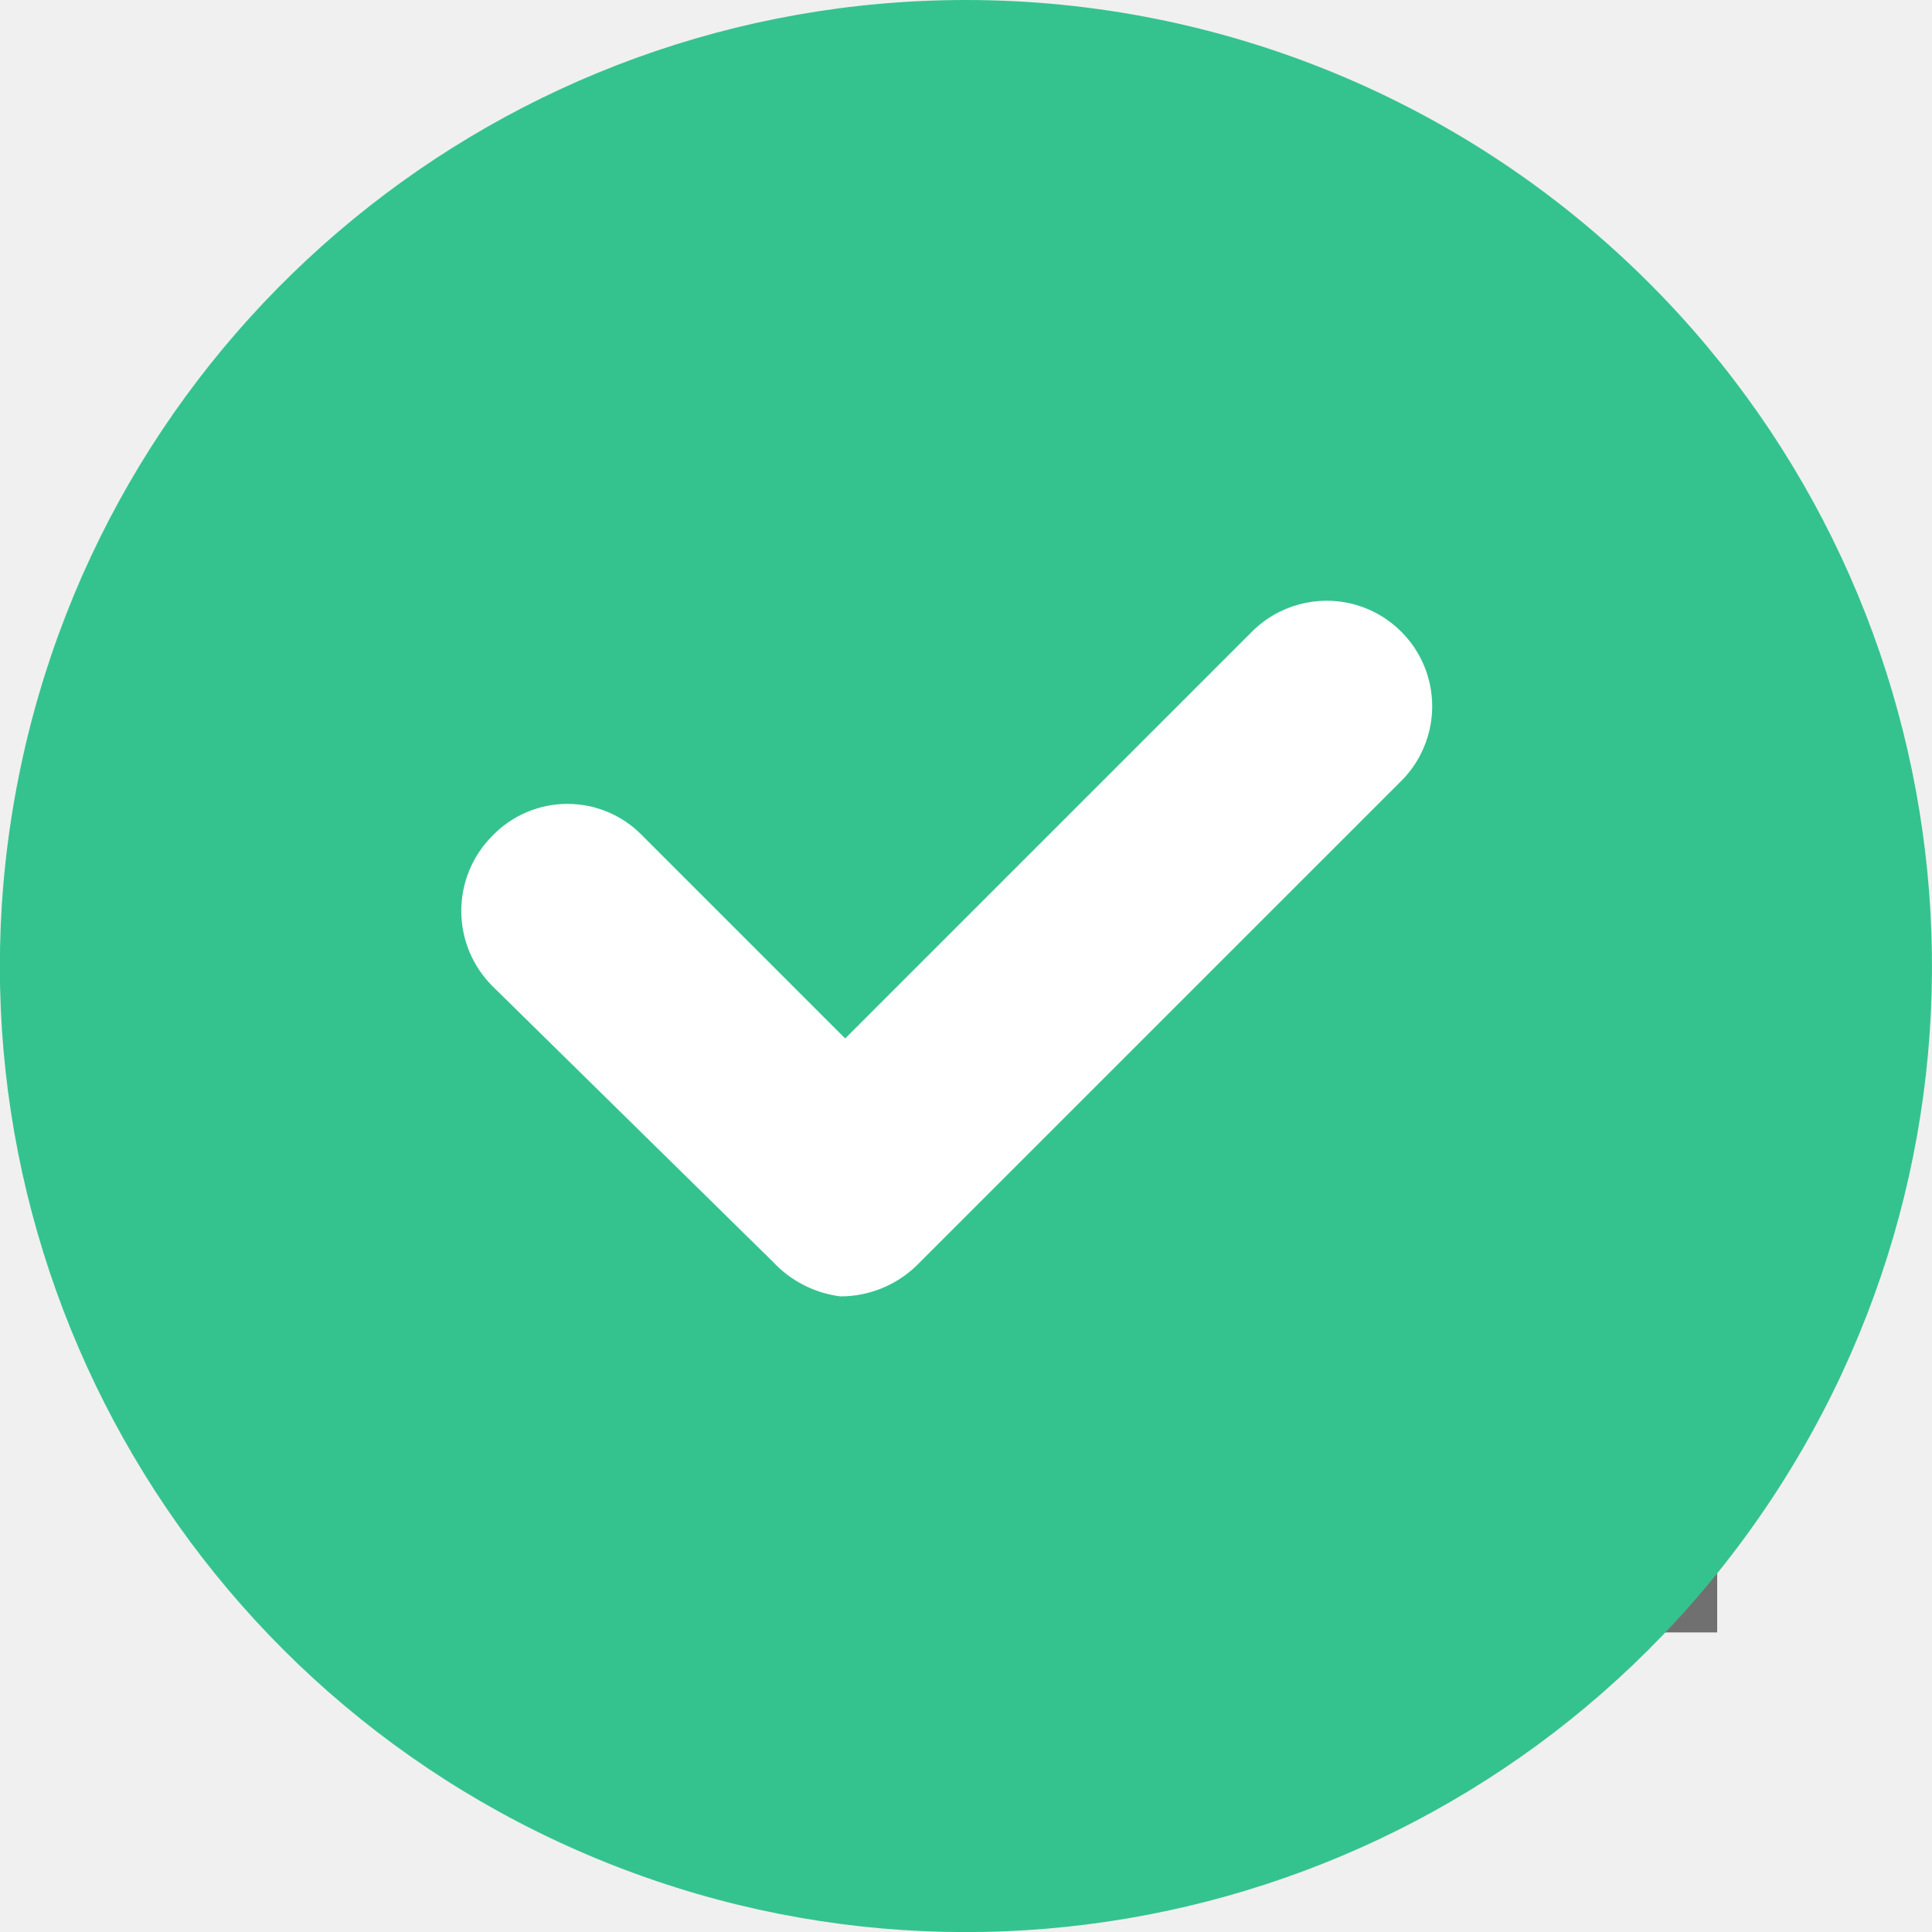
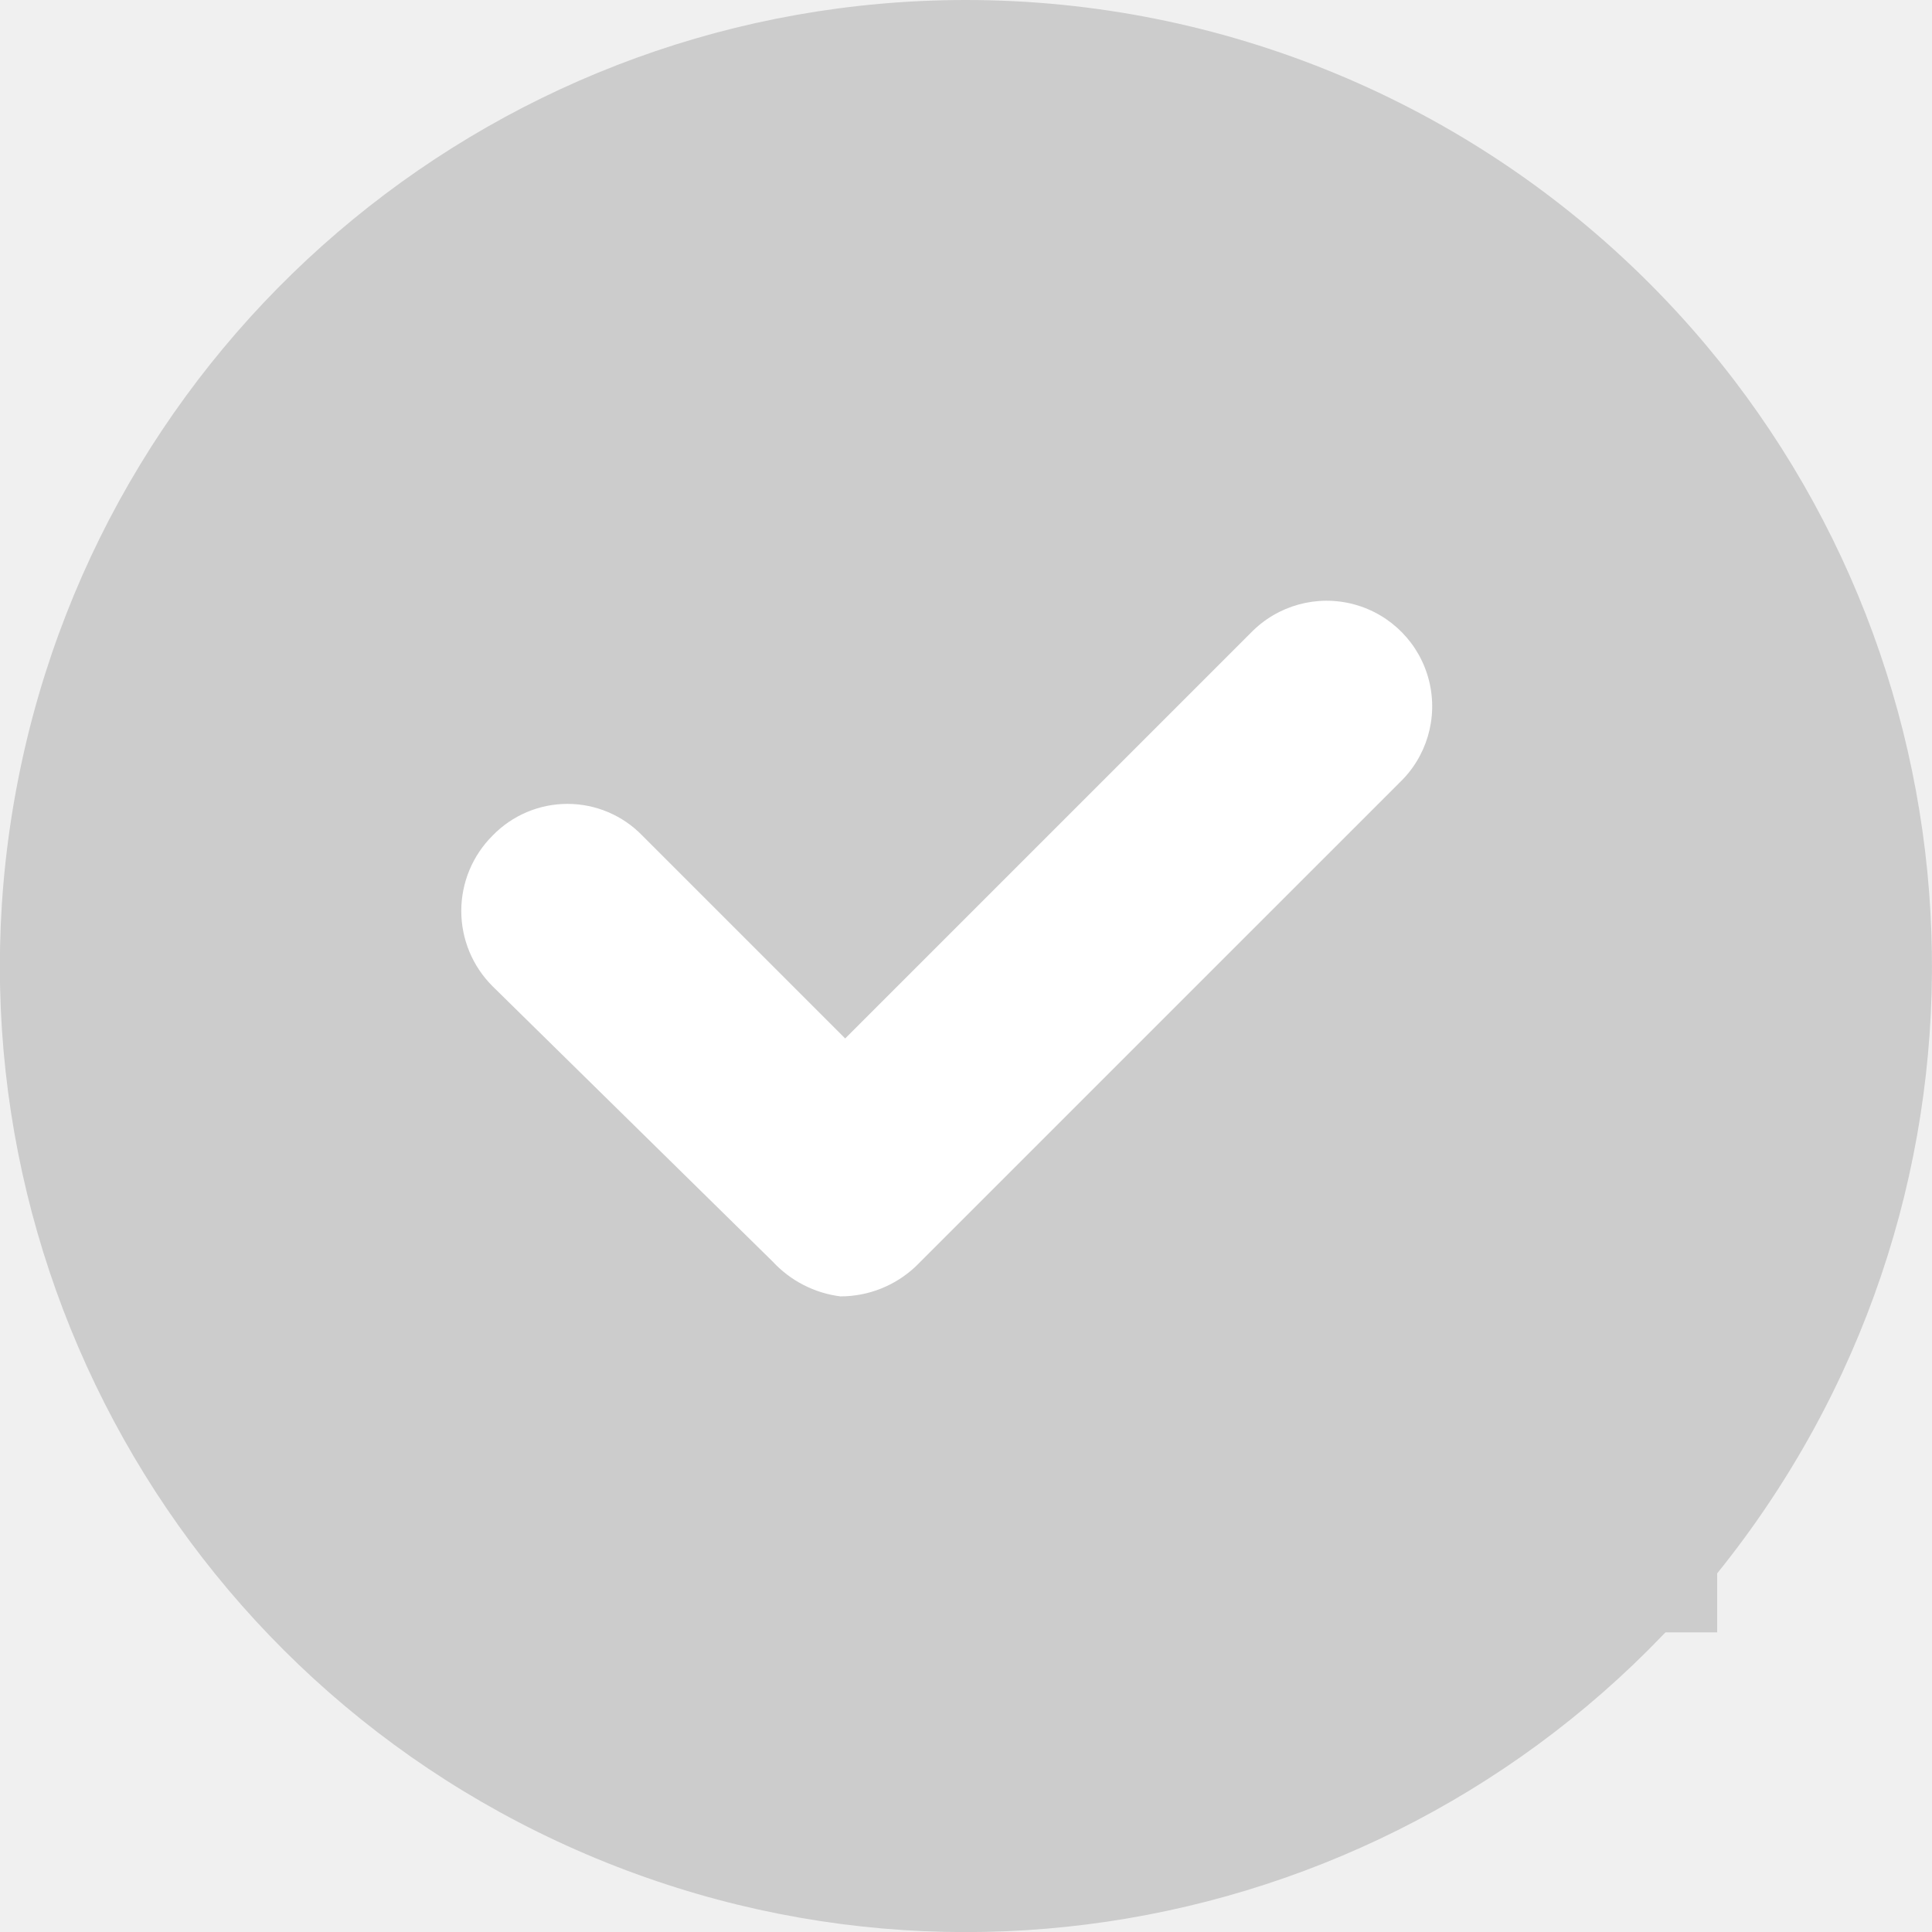
<svg xmlns="http://www.w3.org/2000/svg" width="33.73" height="33.73" viewBox="0 0 33.73 33.73">
  <defs>
-     <style>.a{fill:#fff;stroke:#707070;}.b{fill:#34c38f;}.c{stroke:none;}.d{fill:none;}</style>
+     <style>.a{fill:#fff;stroke:#cccccc;}.b{fill:#cccccc;}.c{stroke:none;}.d{fill:none;}</style>
  </defs>
  <g transform="translate(-209.02 -180.5)">
    <g class="a" transform="translate(215 189)">
      <rect class="c" width="24" height="20" />
      <rect class="d" x="0.5" y="0.5" width="23" height="19" />
    </g>
    <path class="b" d="M16.865,0A16.865,16.865,0,1,0,28.79,4.94,16.865,16.865,0,0,0,16.865,0ZM24.42,13.678,15.987,22.11a1.913,1.913,0,0,1-1.315.523,1.943,1.943,0,0,1-1.181-.607L8.6,17.219a1.856,1.856,0,0,1,0-2.631,1.82,1.82,0,0,1,2.614,0l3.542,3.542,7.083-7.083a1.843,1.843,0,1,1,2.58,2.631Z" transform="translate(209.02 180.5)" />
  </g>
</svg>
